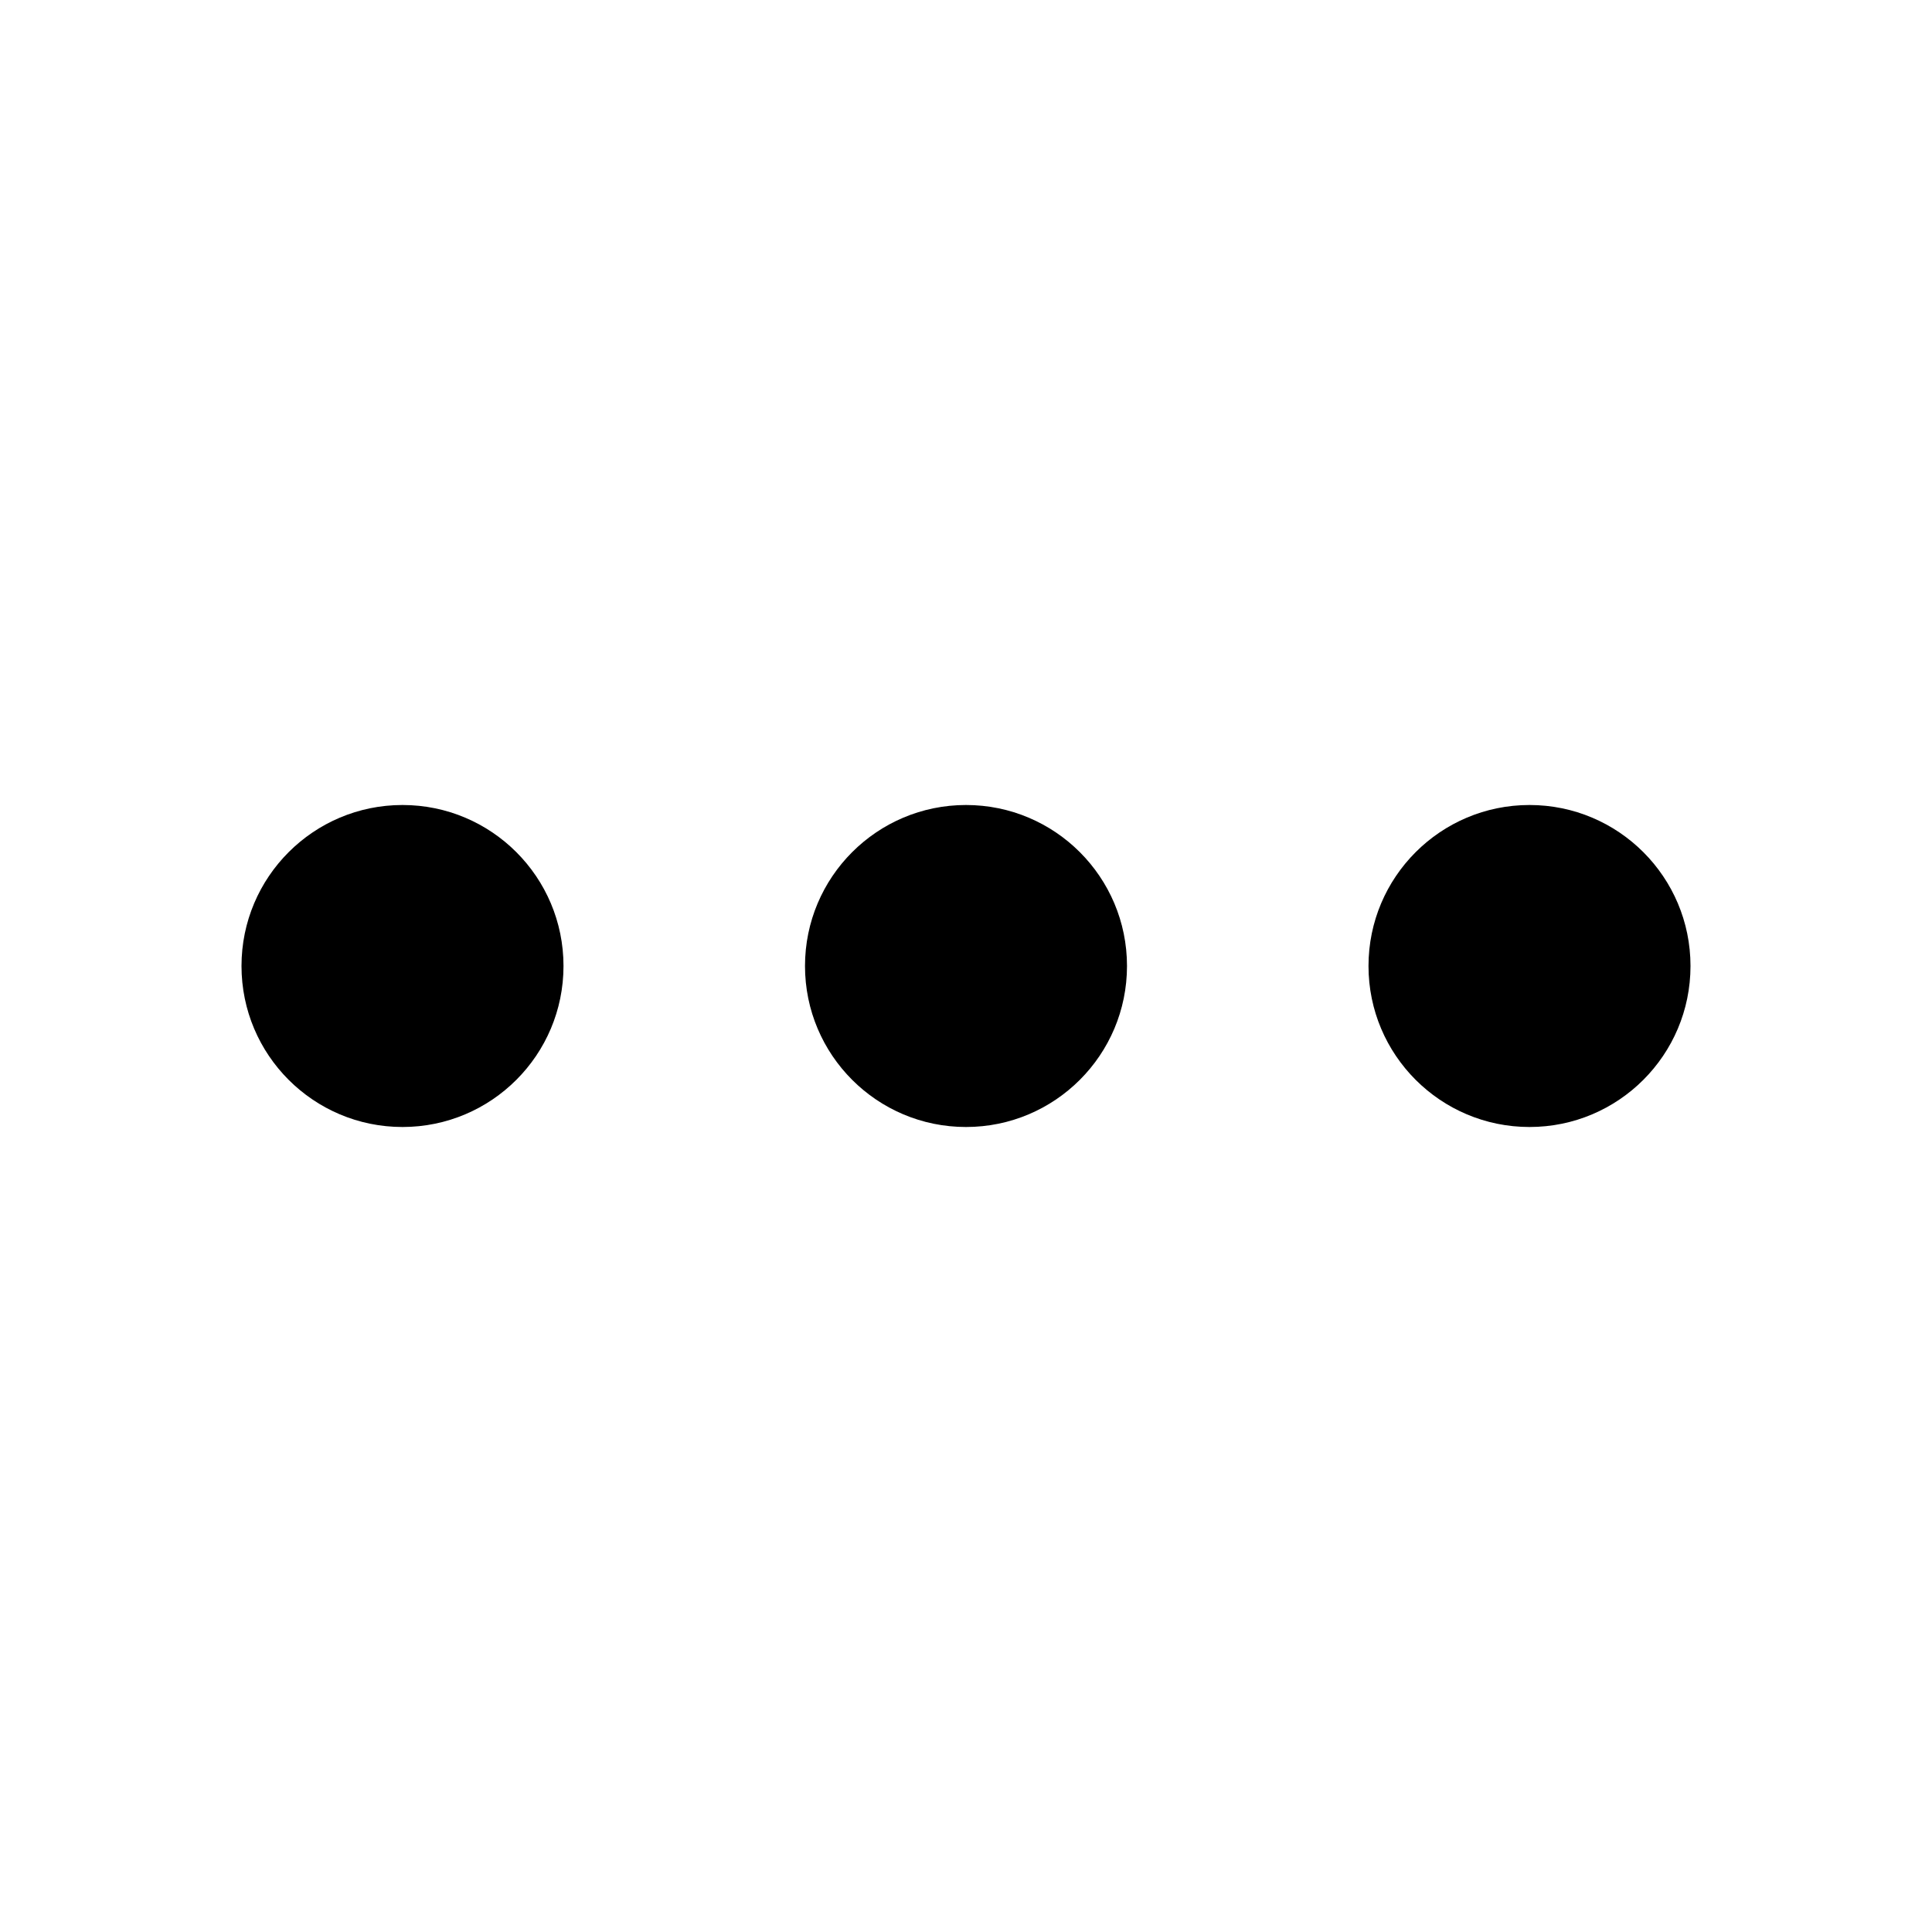
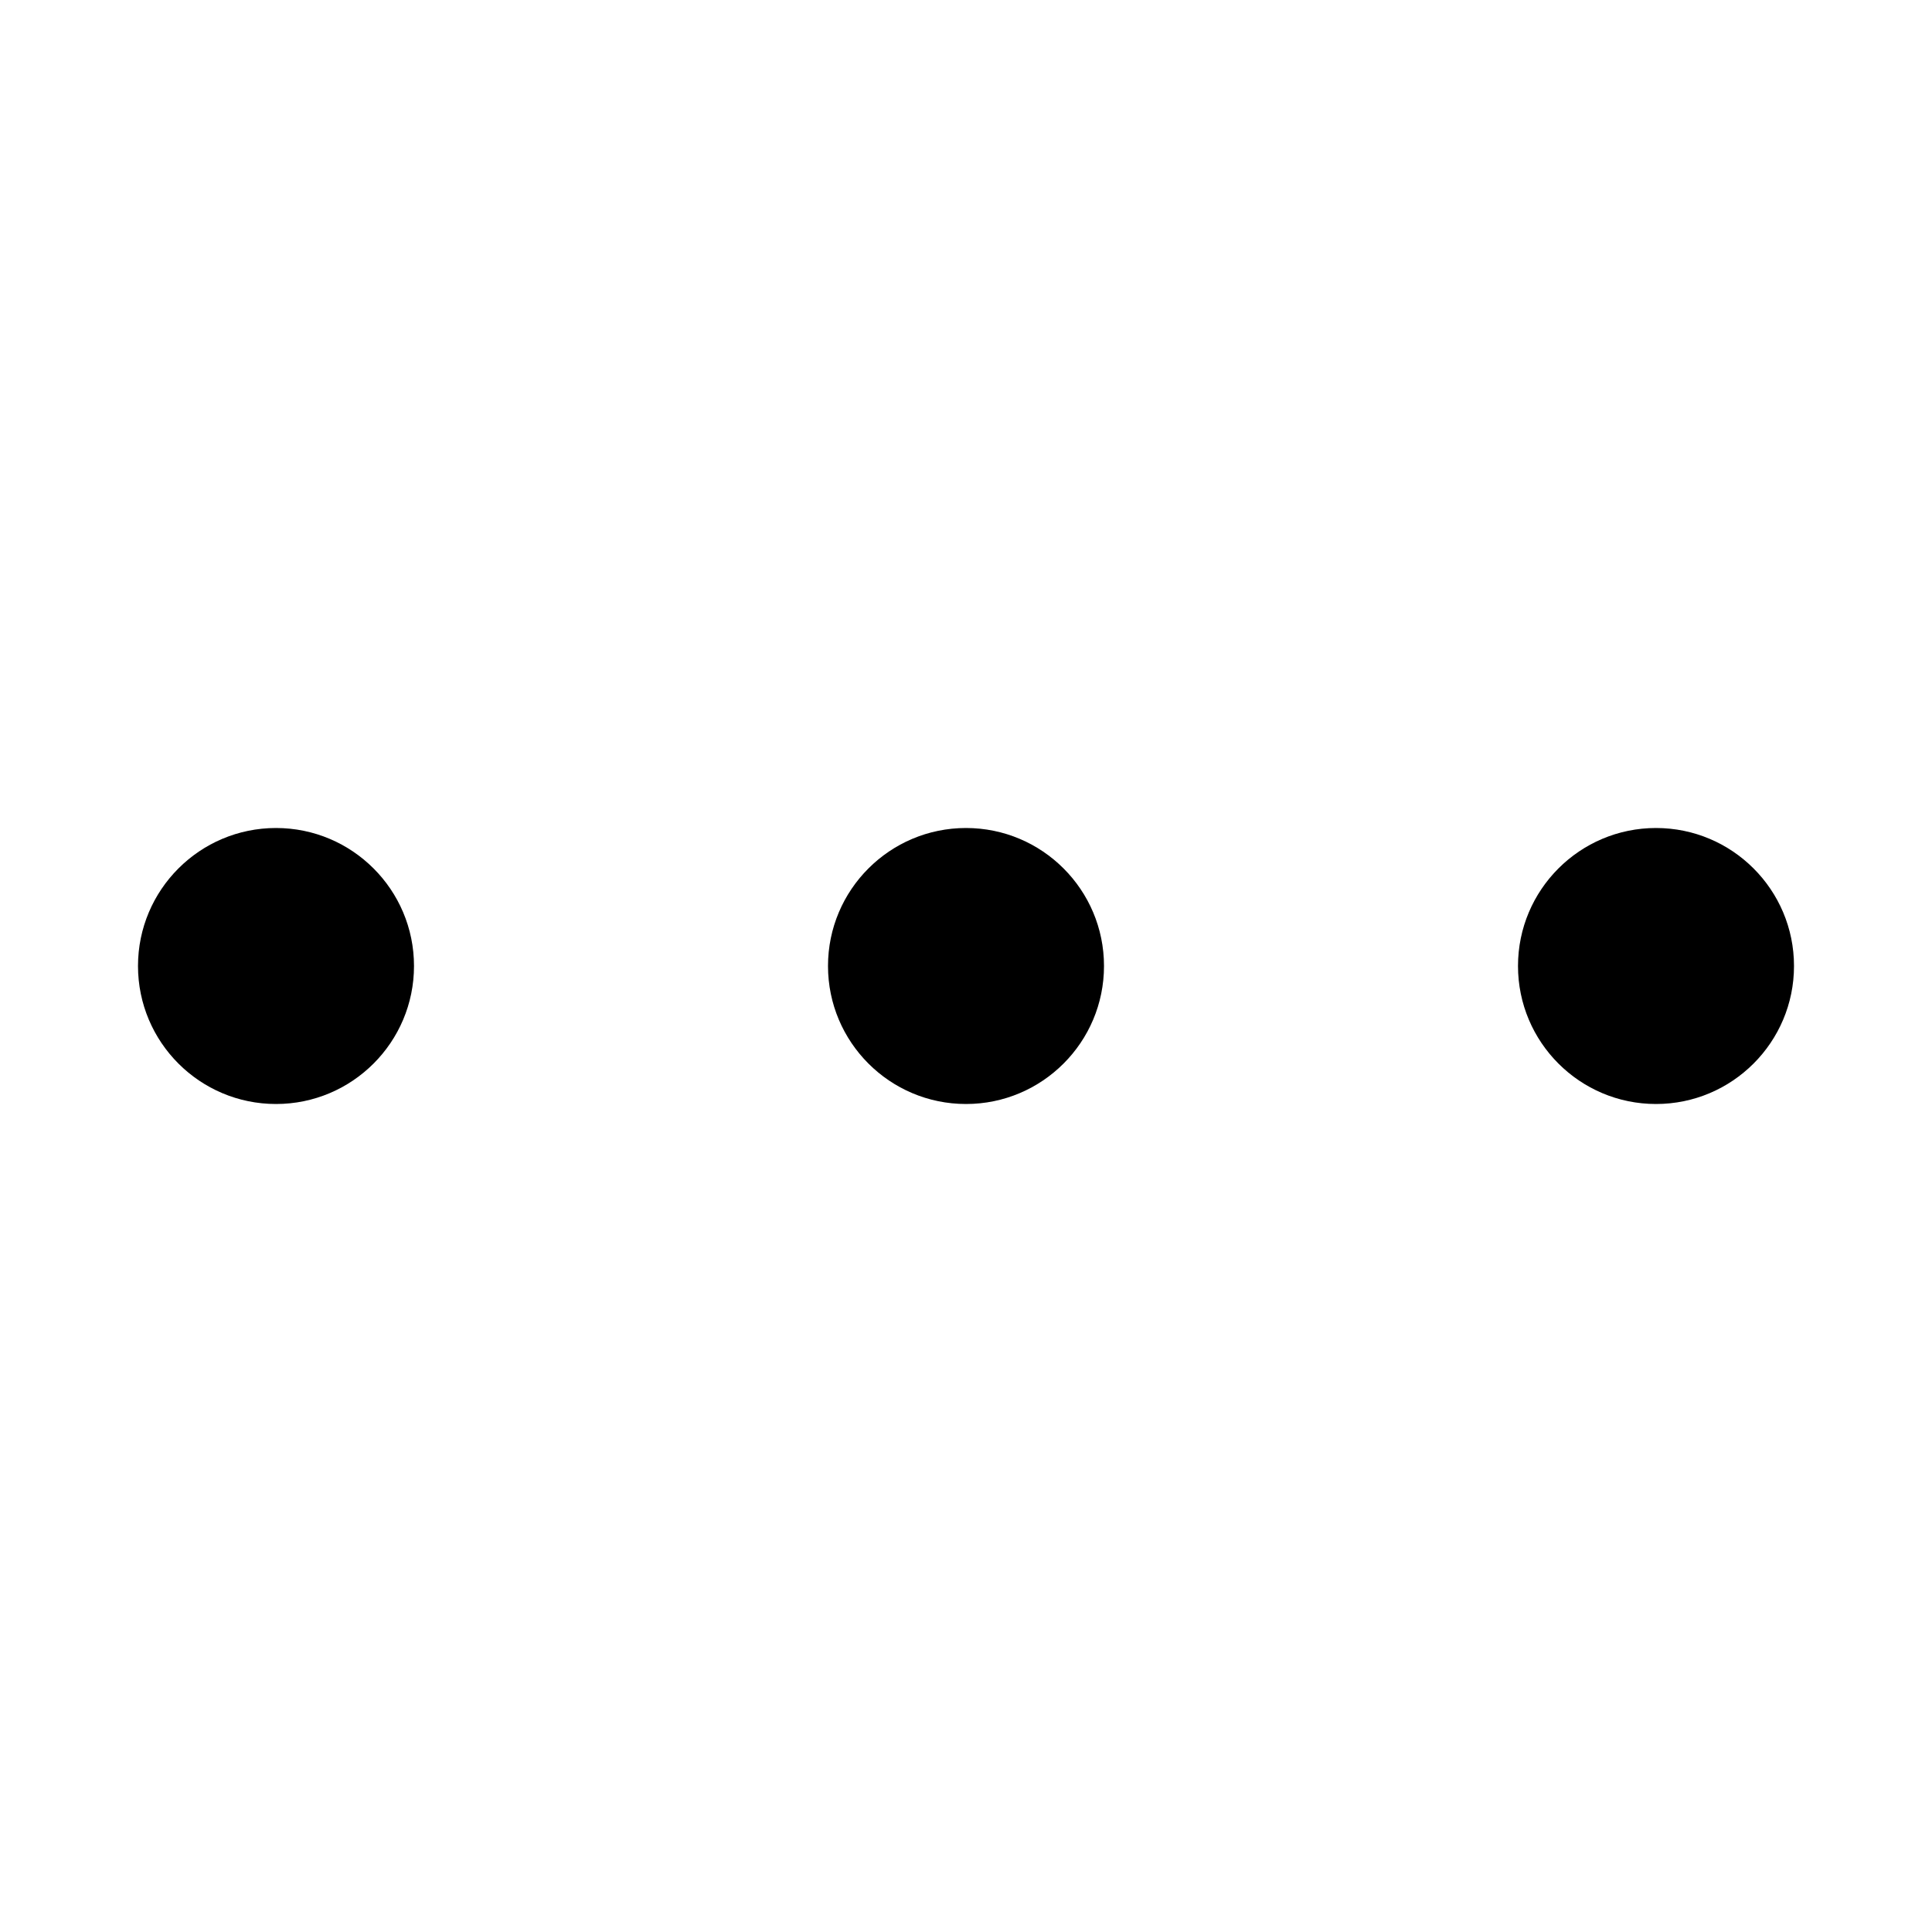
- <svg xmlns="http://www.w3.org/2000/svg" width="24" height="24" viewBox="0 0 24 24" fill="currentColor">
-   <circle cx="5" cy="12" r="2" />
-   <circle cx="12" cy="12" r="2" />
-   <circle cx="19" cy="12" r="2" />
+ <svg xmlns="http://www.w3.org/2000/svg" width="14" height="14" viewBox="0 0 14 14" fill="none">
+   <path fill-rule="evenodd" clip-rule="evenodd" d="M1 7C1 7.552 1.448 8 2 8C2.552 8 3 7.552 3 7C3 6.448 2.552 6 2 6C1.448 6 1 6.448 1 7ZM7 8C6.448 8 6 7.552 6 7C6 6.448 6.448 6 7 6C7.552 6 8 6.448 8 7C8 7.552 7.552 8 7 8ZM12 8C11.448 8 11 7.552 11 7C11 6.448 11.448 6 12 6C12.552 6 13 6.448 13 7C13 7.552 12.552 8 12 8Z" fill="currentColor" />
</svg>
